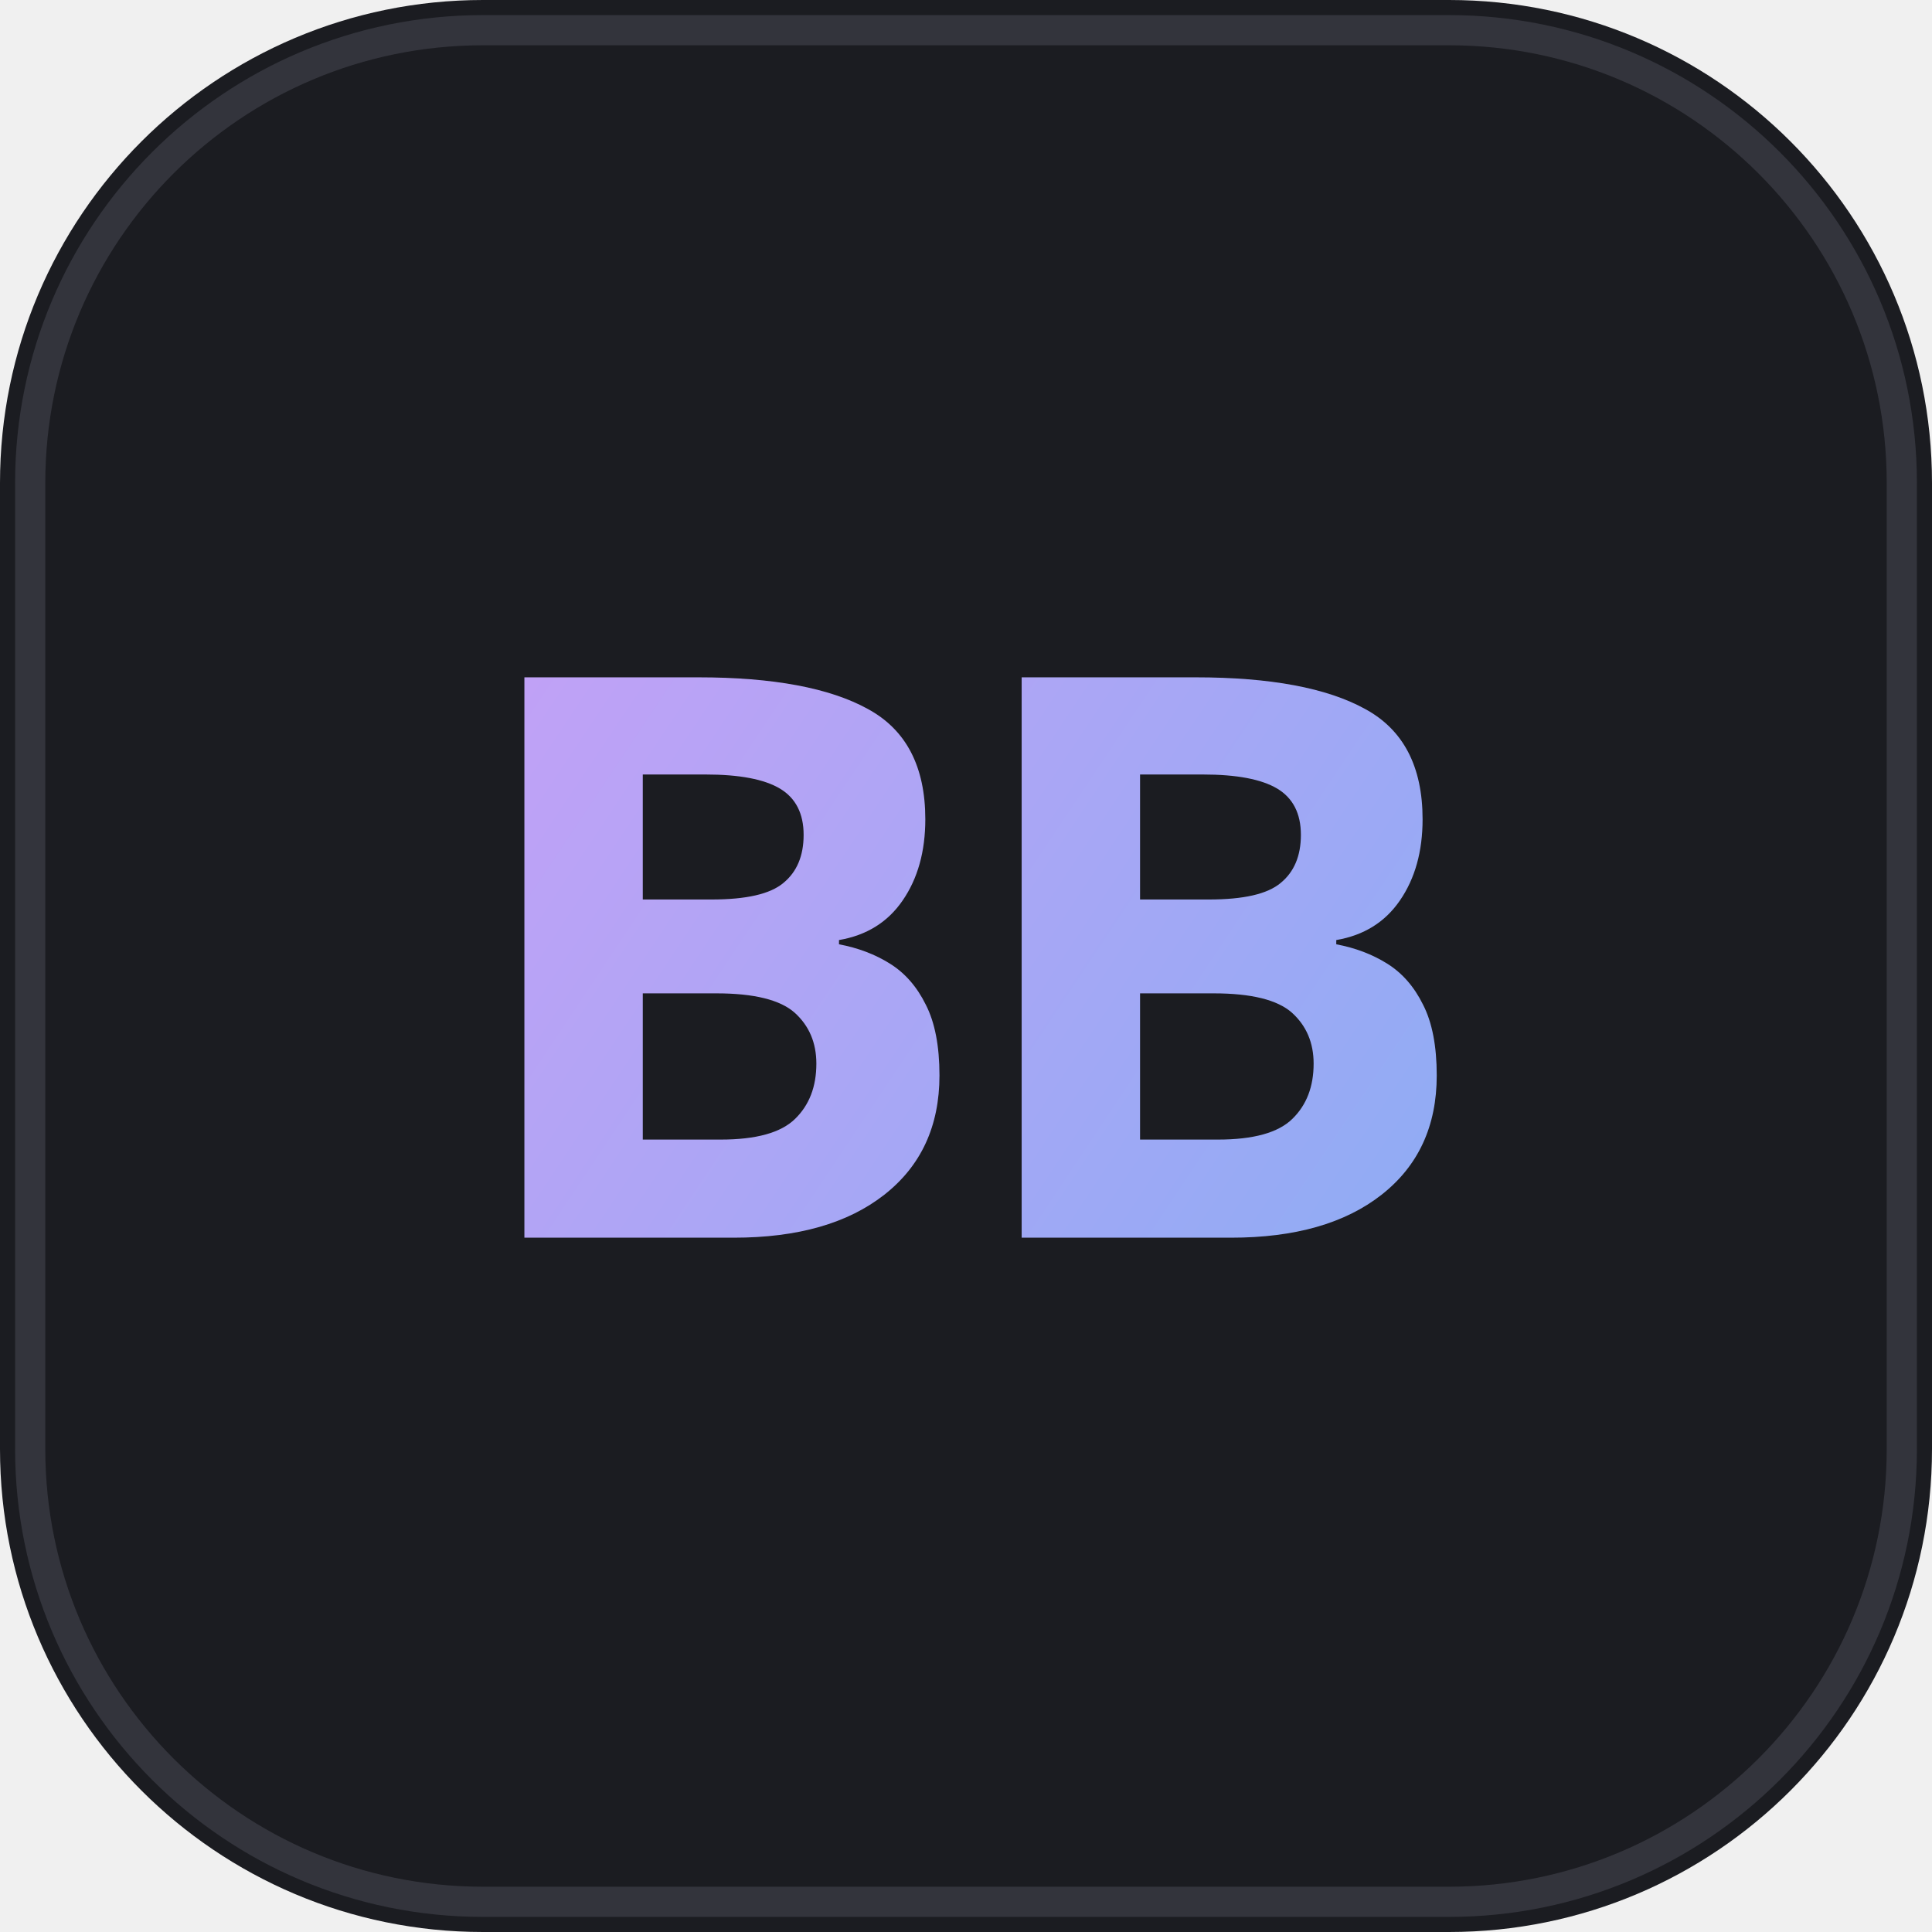
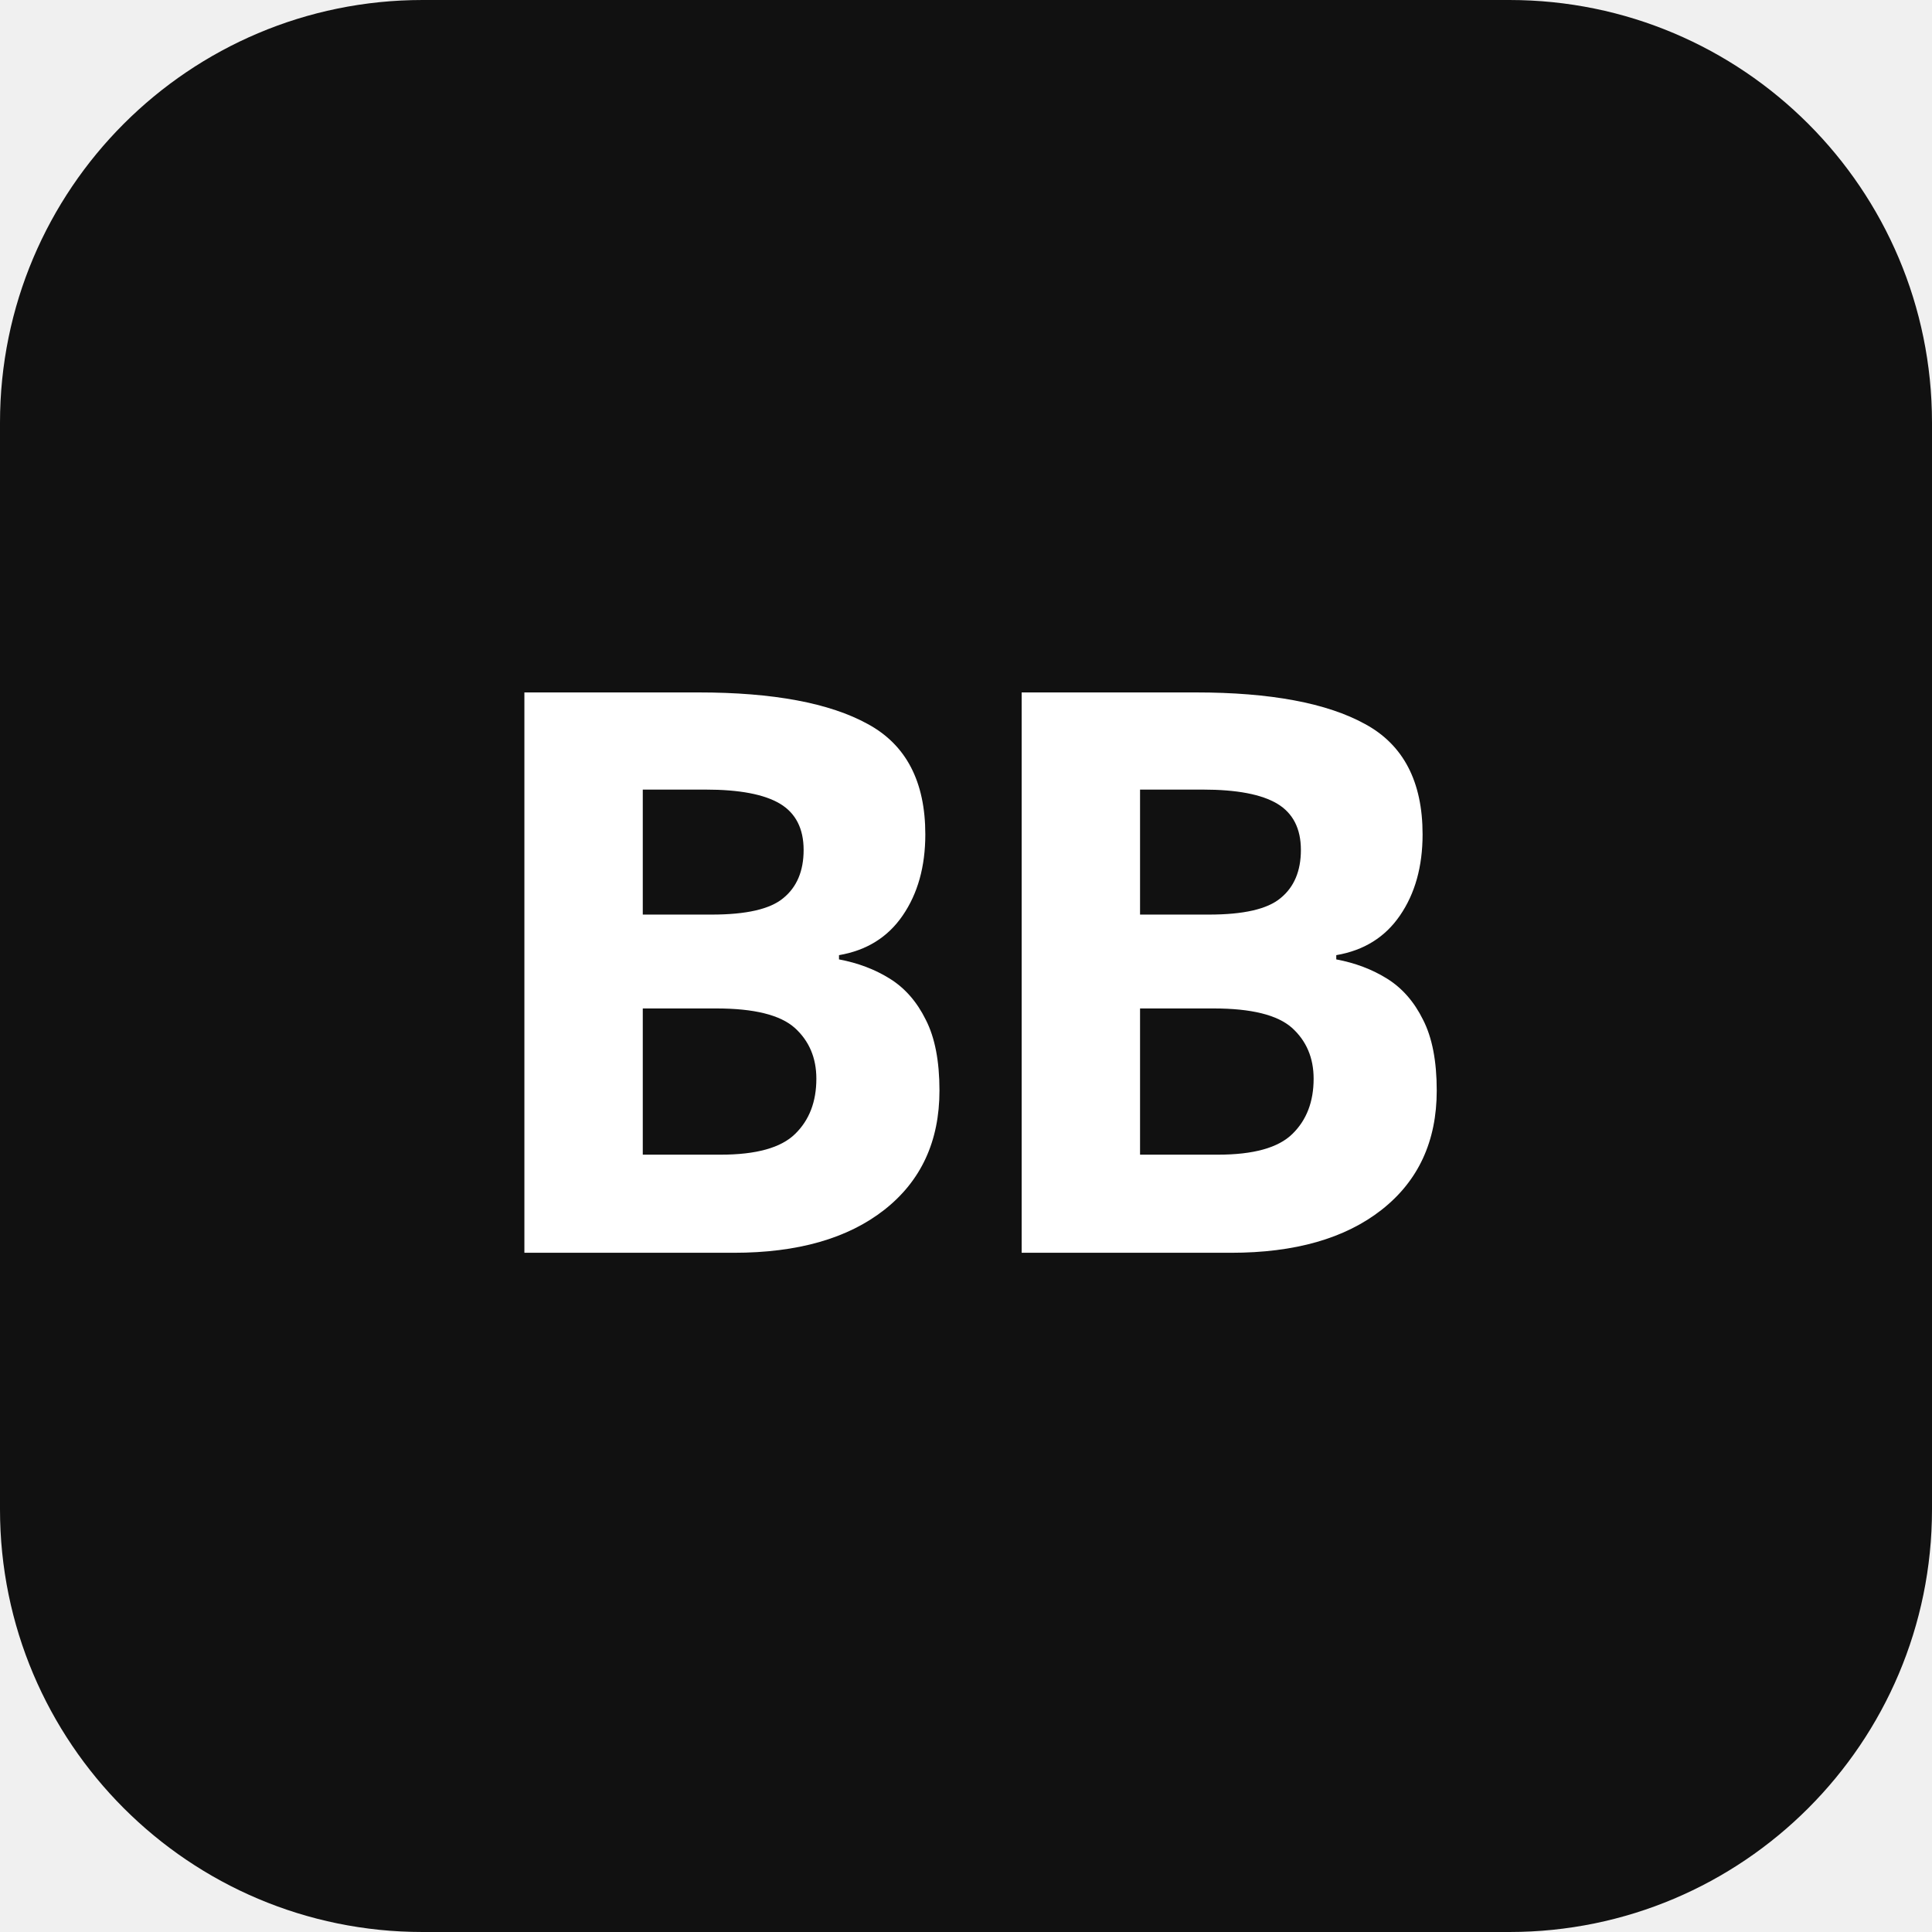
<svg xmlns="http://www.w3.org/2000/svg" width="64" height="64" viewBox="0 0 64 64" fill="none">
-   <defs>
-     <linearGradient id="ink" x1="14" y1="20" x2="50" y2="44" gradientUnits="userSpaceOnUse">
-       <stop stop-color="#C6A0F6" />
-       <stop offset="1" stop-color="#8AADF4" />
-     </linearGradient>
-   </defs>
-   <rect width="64" height="64" rx="16" fill="#1B1C21" />
-   <rect x="1" y="1" width="62" height="62" rx="15" stroke="#33343C" />
-   <text x="32" y="41" text-anchor="middle" fill="url(#ink)" font-family="Geist, 'Segoe UI', sans-serif" font-size="26" font-weight="700" letter-spacing="-1">BB</text>
+   <style>
+     rect { fill: #111111; }
+     text { fill: #ffffff; }
+     @media (prefers-color-scheme: dark) {
+       rect { fill: #ededed; }
+       text { fill: #0a0a0a; }
+     }
+   </style>
+   <rect width="64" height="64" rx="14" />
+   <text x="32" y="41.5" text-anchor="middle" font-family="Geist, 'Segoe UI', sans-serif" font-size="26" font-weight="600" letter-spacing="-1">BB</text>
</svg>
